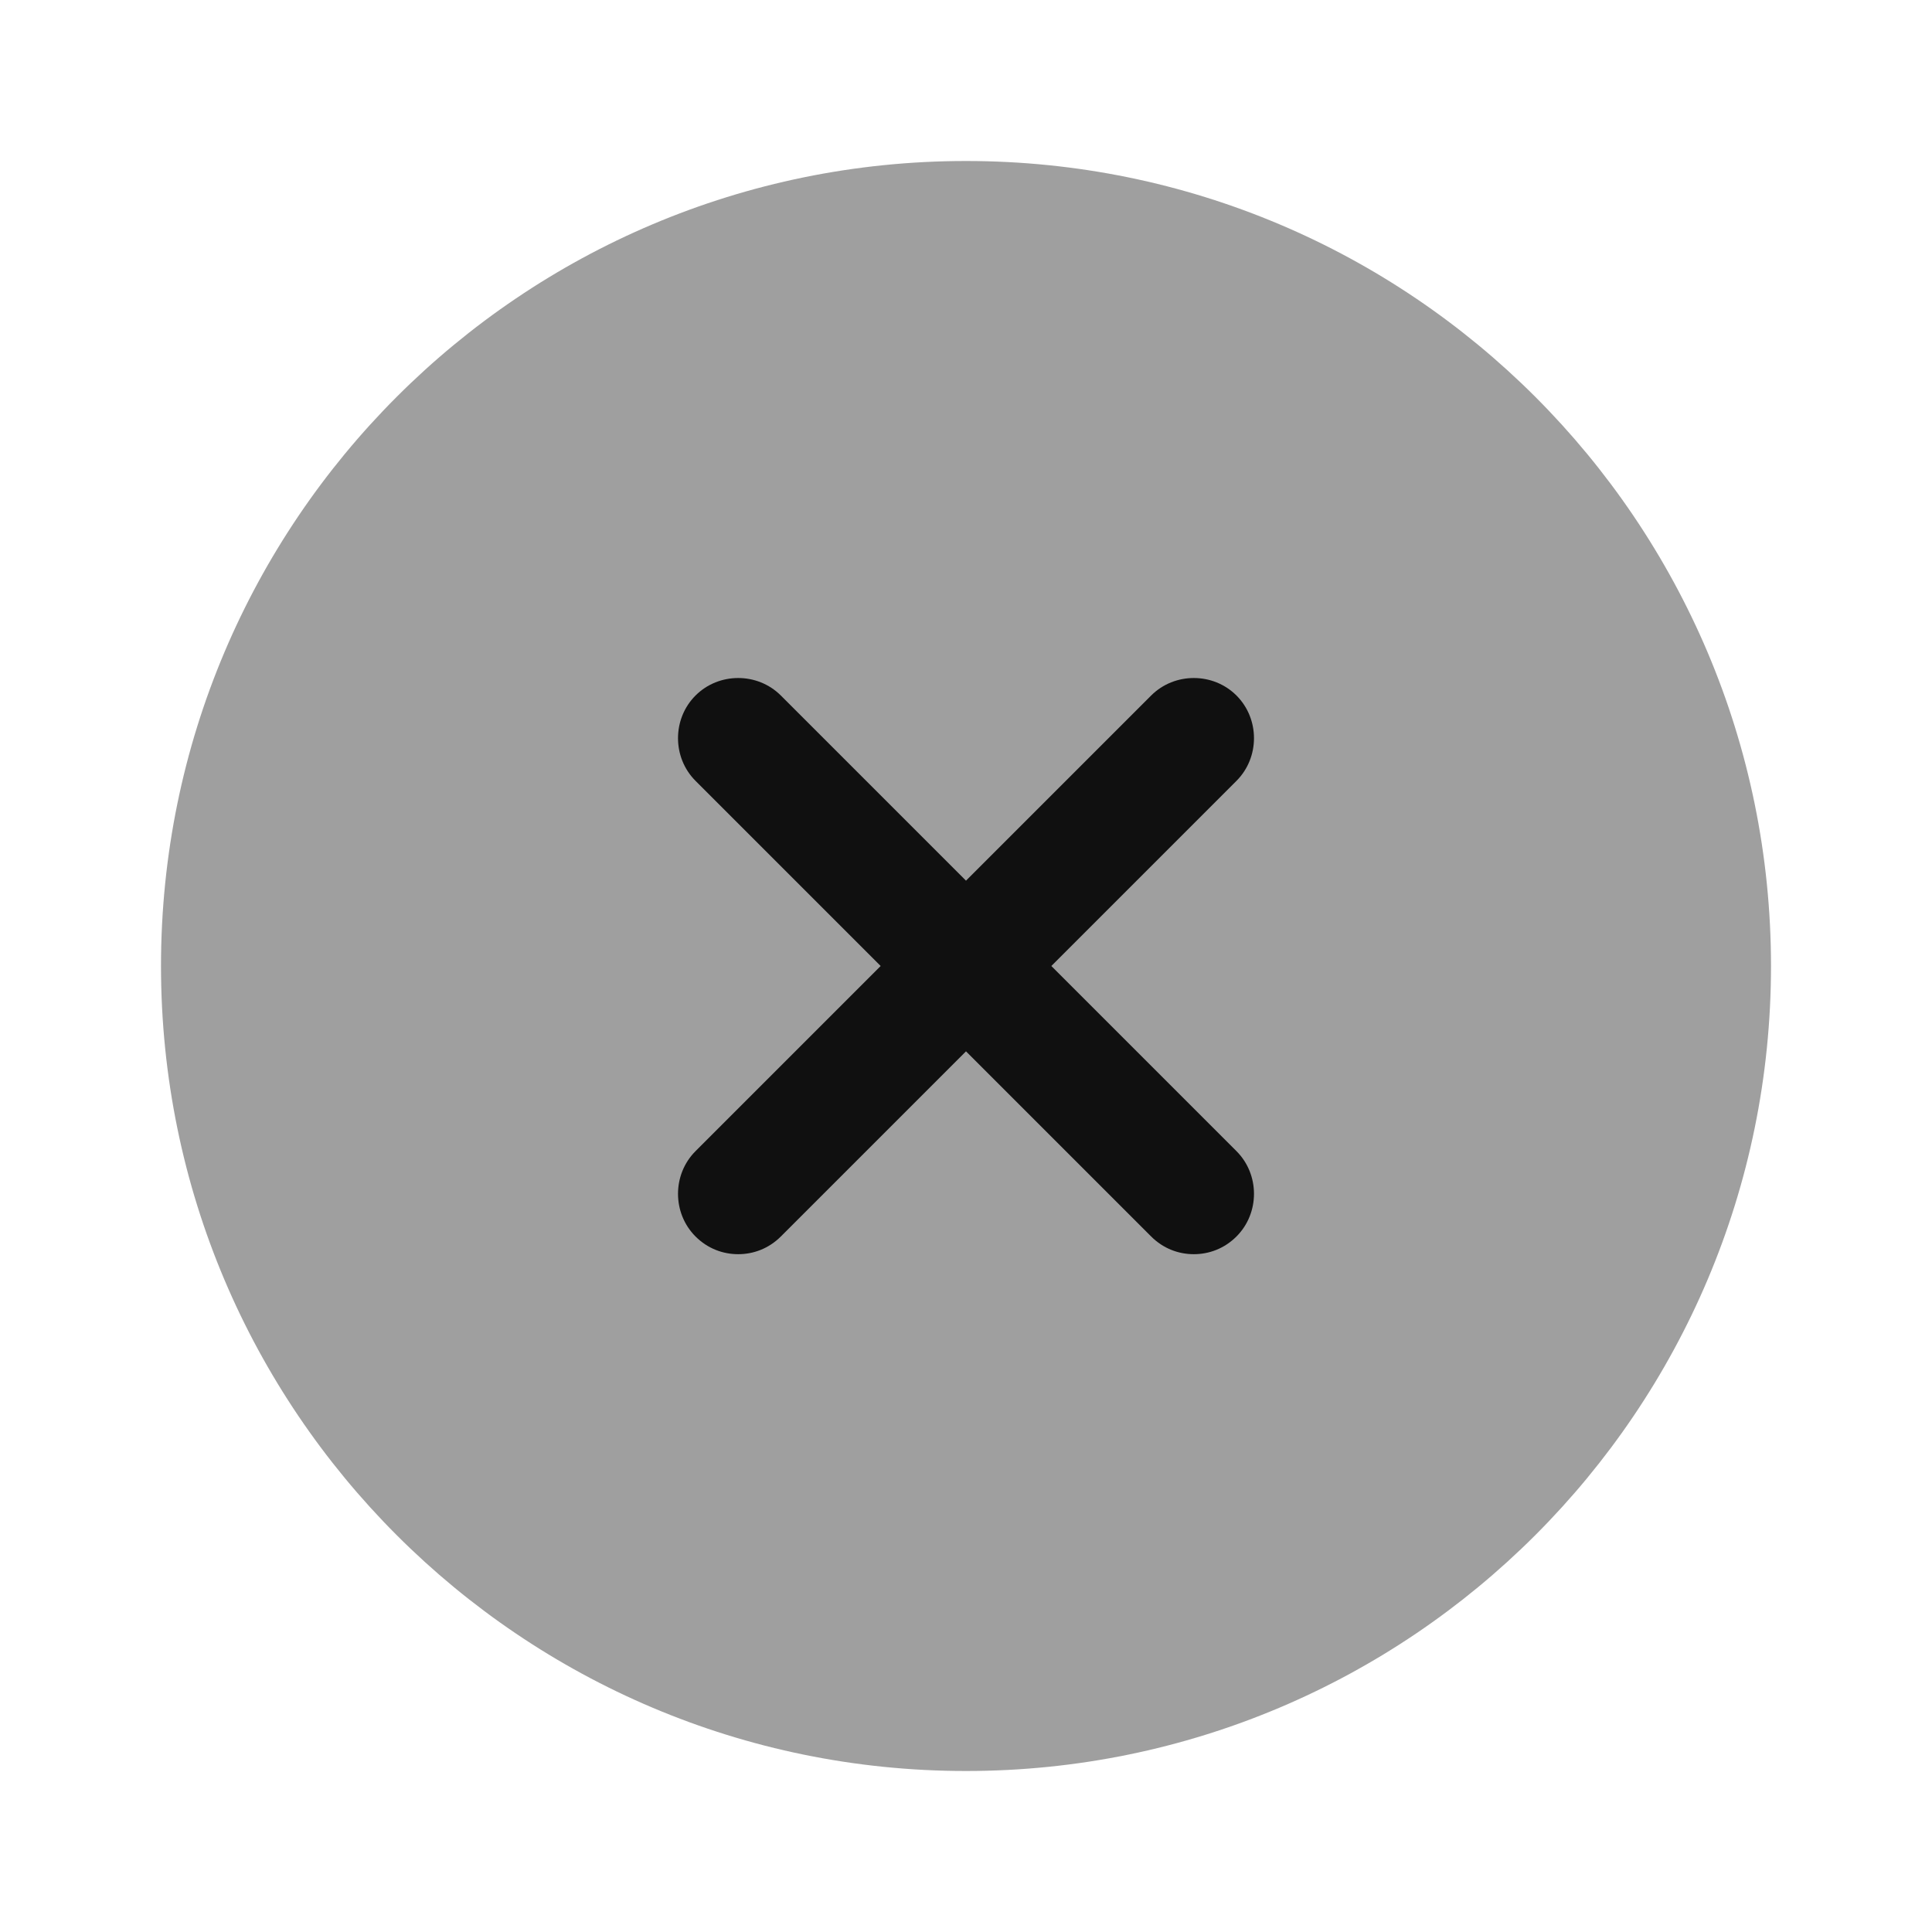
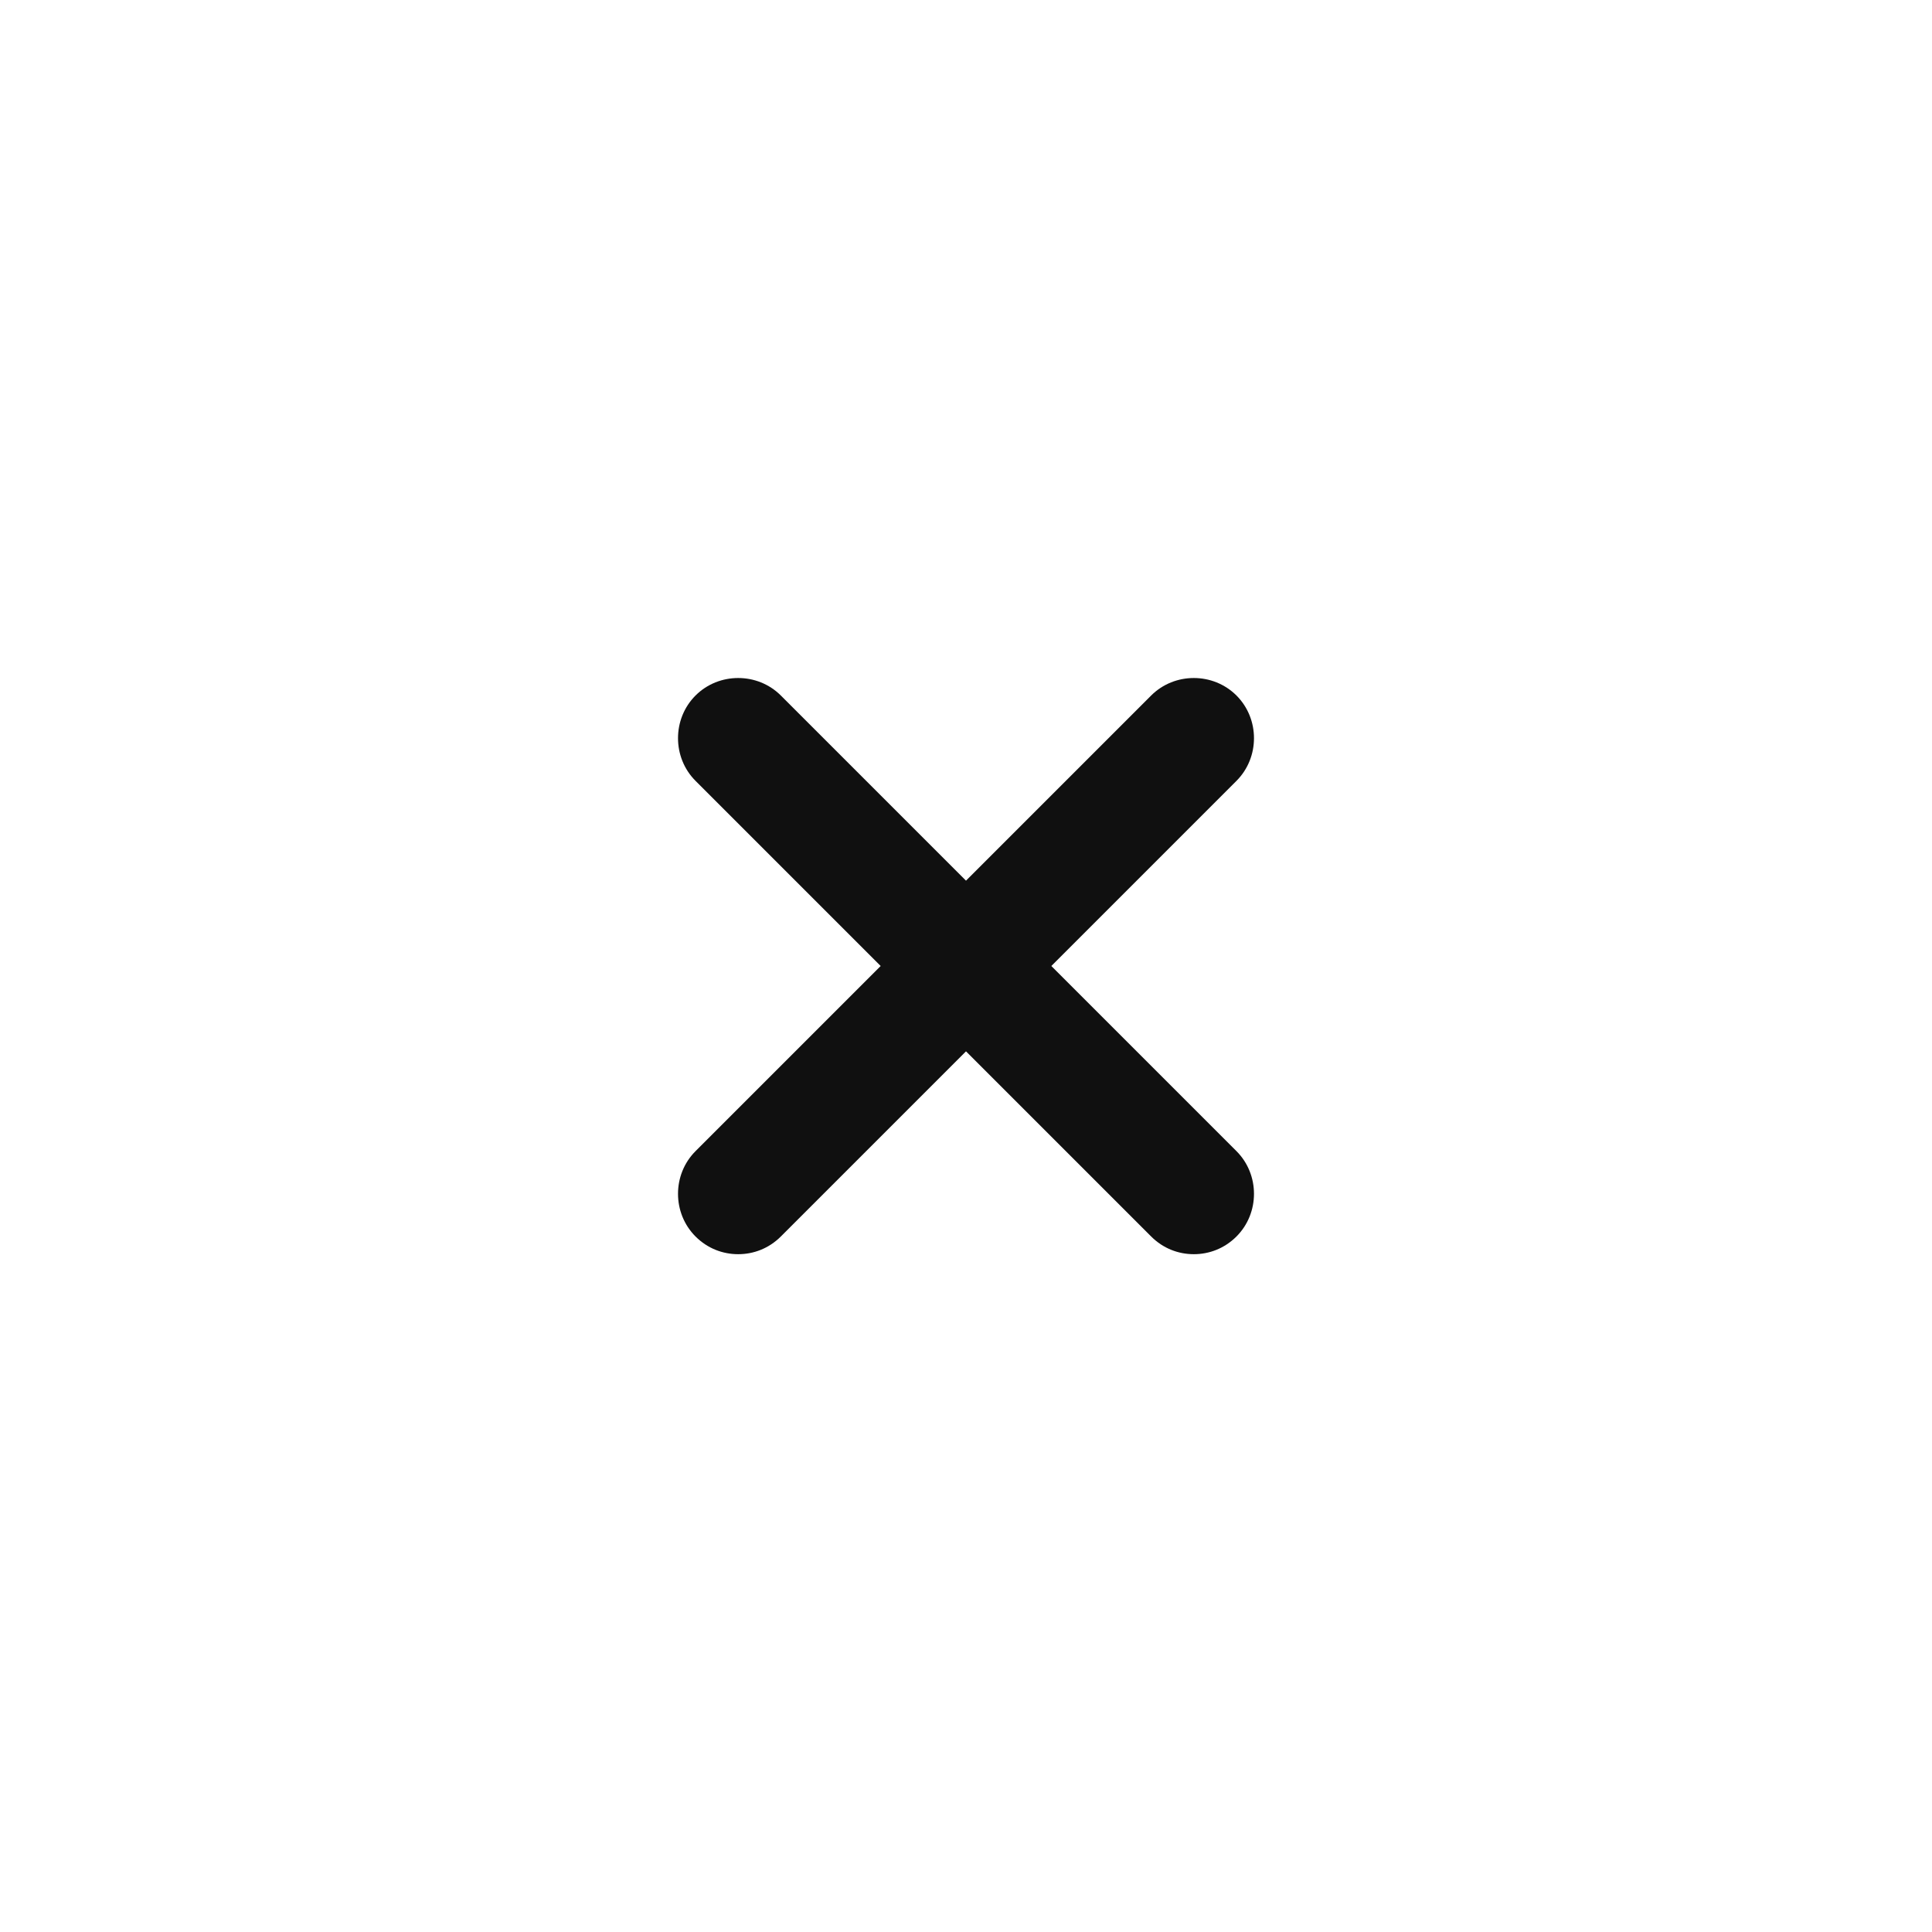
<svg xmlns="http://www.w3.org/2000/svg" width="24" height="24" viewBox="0 0 24 24" fill="none">
-   <path opacity="0.4" d="M12 22C17.523 22 22 17.523 22 12C22 6.477 17.523 2 12 2C6.477 2 2 6.477 2 12C2 17.523 6.477 22 12 22Z" fill="#101010" />
+   <path opacity="0" d="M12 22C17.523 22 22 17.523 22 12C22 6.477 17.523 2 12 2C6.477 2 2 6.477 2 12C2 17.523 6.477 22 12 22Z" fill="#101010" />
  <path d="M13.06 12L15.36 9.7C15.65 9.41 15.65 8.93 15.36 8.64C15.07 8.35 14.59 8.35 14.3 8.64L12 10.94L9.7 8.64C9.41 8.35 8.93 8.35 8.64 8.64C8.35 8.93 8.35 9.41 8.64 9.7L10.94 12L8.64 14.3C8.35 14.59 8.35 15.07 8.64 15.36C8.79 15.51 8.98 15.58 9.17 15.58C9.36 15.58 9.55 15.51 9.7 15.36L12 13.06L14.3 15.36C14.45 15.51 14.64 15.58 14.83 15.58C15.02 15.58 15.21 15.51 15.36 15.36C15.65 15.07 15.65 14.59 15.36 14.3L13.06 12Z" fill="#101010" />
</svg>
